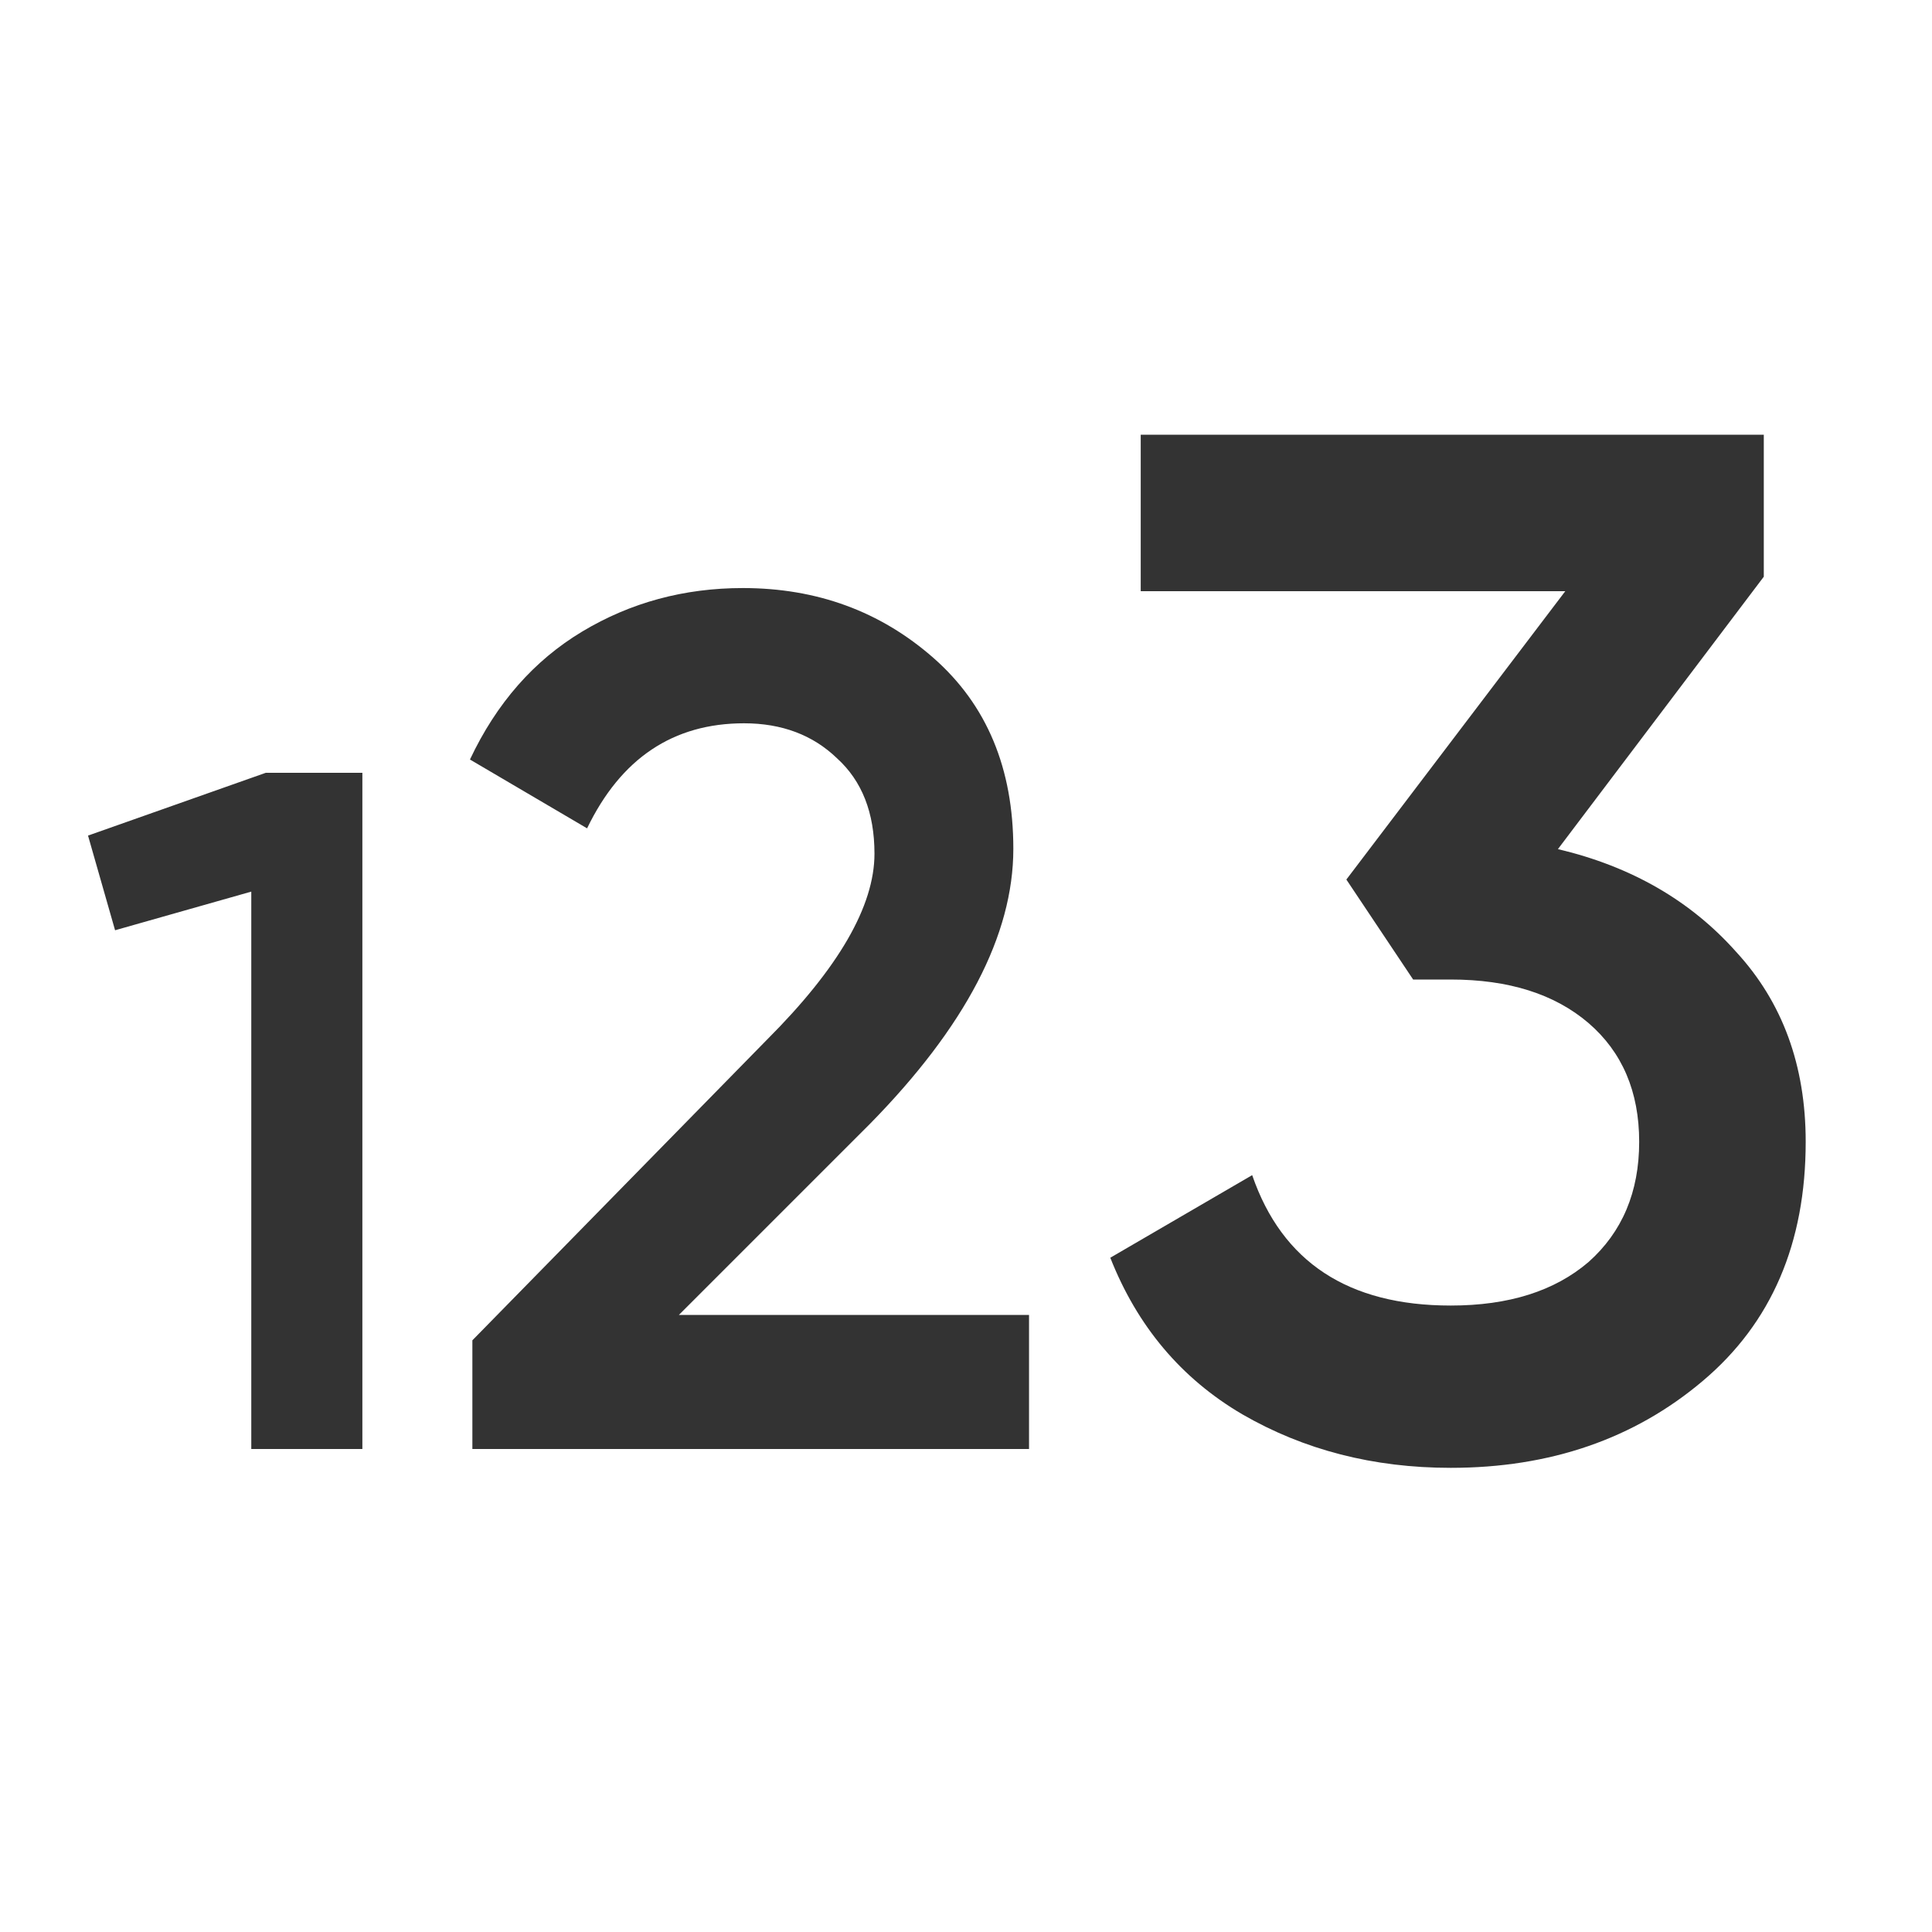
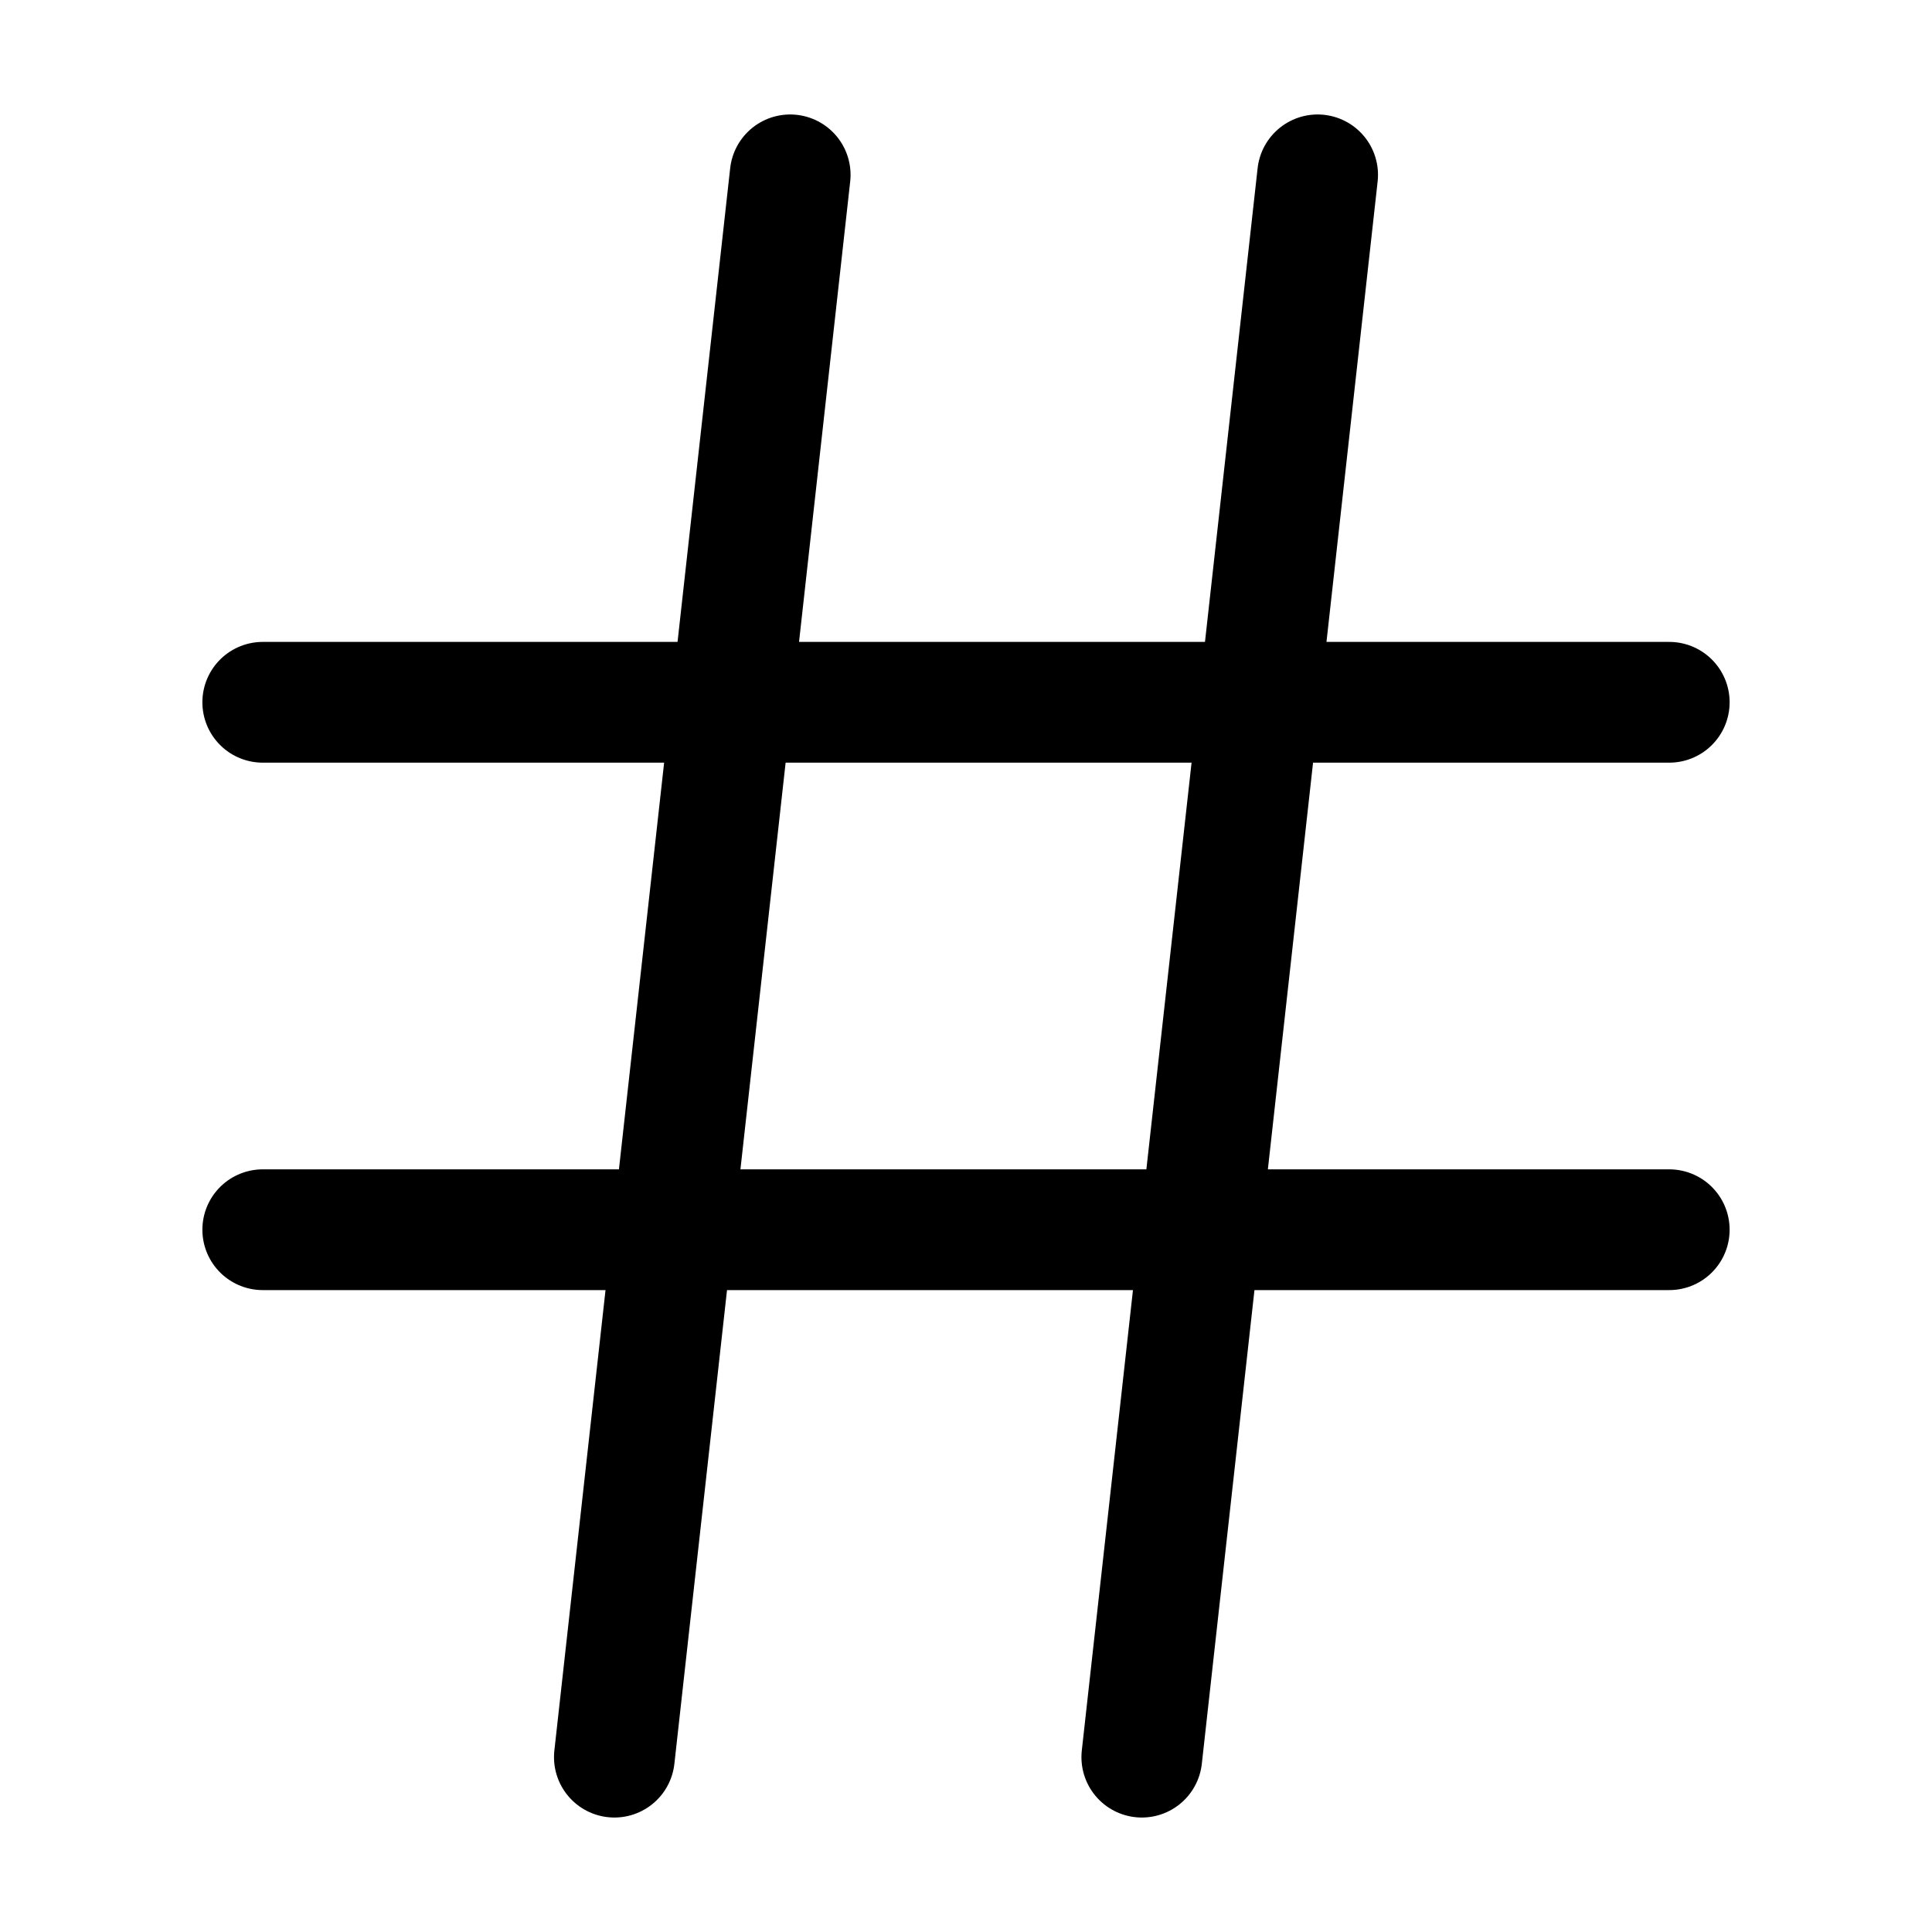
<svg xmlns="http://www.w3.org/2000/svg" width="16" height="16" viewBox="0 0 16 16" fill="none">
-   <path d="M2.201 6.4H3.001V12H2.081V7.384L0.953 7.704L0.729 6.92L2.201 6.4ZM3.912 12V11.1L6.352 8.61C6.945 8.017 7.242 7.503 7.242 7.07C7.242 6.73 7.138 6.467 6.932 6.28C6.732 6.087 6.475 5.99 6.162 5.99C5.575 5.99 5.142 6.28 4.862 6.86L3.892 6.29C4.112 5.823 4.422 5.47 4.822 5.23C5.222 4.99 5.665 4.87 6.152 4.87C6.765 4.87 7.292 5.063 7.732 5.45C8.172 5.837 8.392 6.363 8.392 7.03C8.392 7.743 7.995 8.503 7.202 9.31L5.622 10.89H8.522V12H3.912ZM12.902 7.032C13.511 7.176 14.002 7.46 14.379 7.884C14.762 8.3 14.954 8.824 14.954 9.456C14.954 10.296 14.671 10.956 14.102 11.436C13.534 11.916 12.838 12.156 12.014 12.156C11.374 12.156 10.799 12.008 10.287 11.712C9.783 11.416 9.419 10.984 9.195 10.416L10.37 9.732C10.618 10.452 11.166 10.812 12.014 10.812C12.495 10.812 12.874 10.692 13.155 10.452C13.434 10.204 13.575 9.872 13.575 9.456C13.575 9.04 13.434 8.712 13.155 8.472C12.874 8.232 12.495 8.112 12.014 8.112H11.703L11.15 7.284L12.963 4.896H9.447V3.6H14.607V4.776L12.902 7.032Z" fill="#333333" />
+   <path d="M2.176 5.816H13.824" stroke="currentColor" stroke-linecap="round" stroke-linejoin="round" />
+   <path d="M2.176 10.184H13.824" stroke="currentColor" stroke-linecap="round" stroke-linejoin="round" />
+   <path d="M6.544 1.448L5.088 14.552" stroke="currentColor" stroke-linecap="round" stroke-linejoin="round" />
+   <path d="M10.912 1.448L9.456 14.552" stroke="currentColor" stroke-linecap="round" stroke-linejoin="round" />
</svg>
